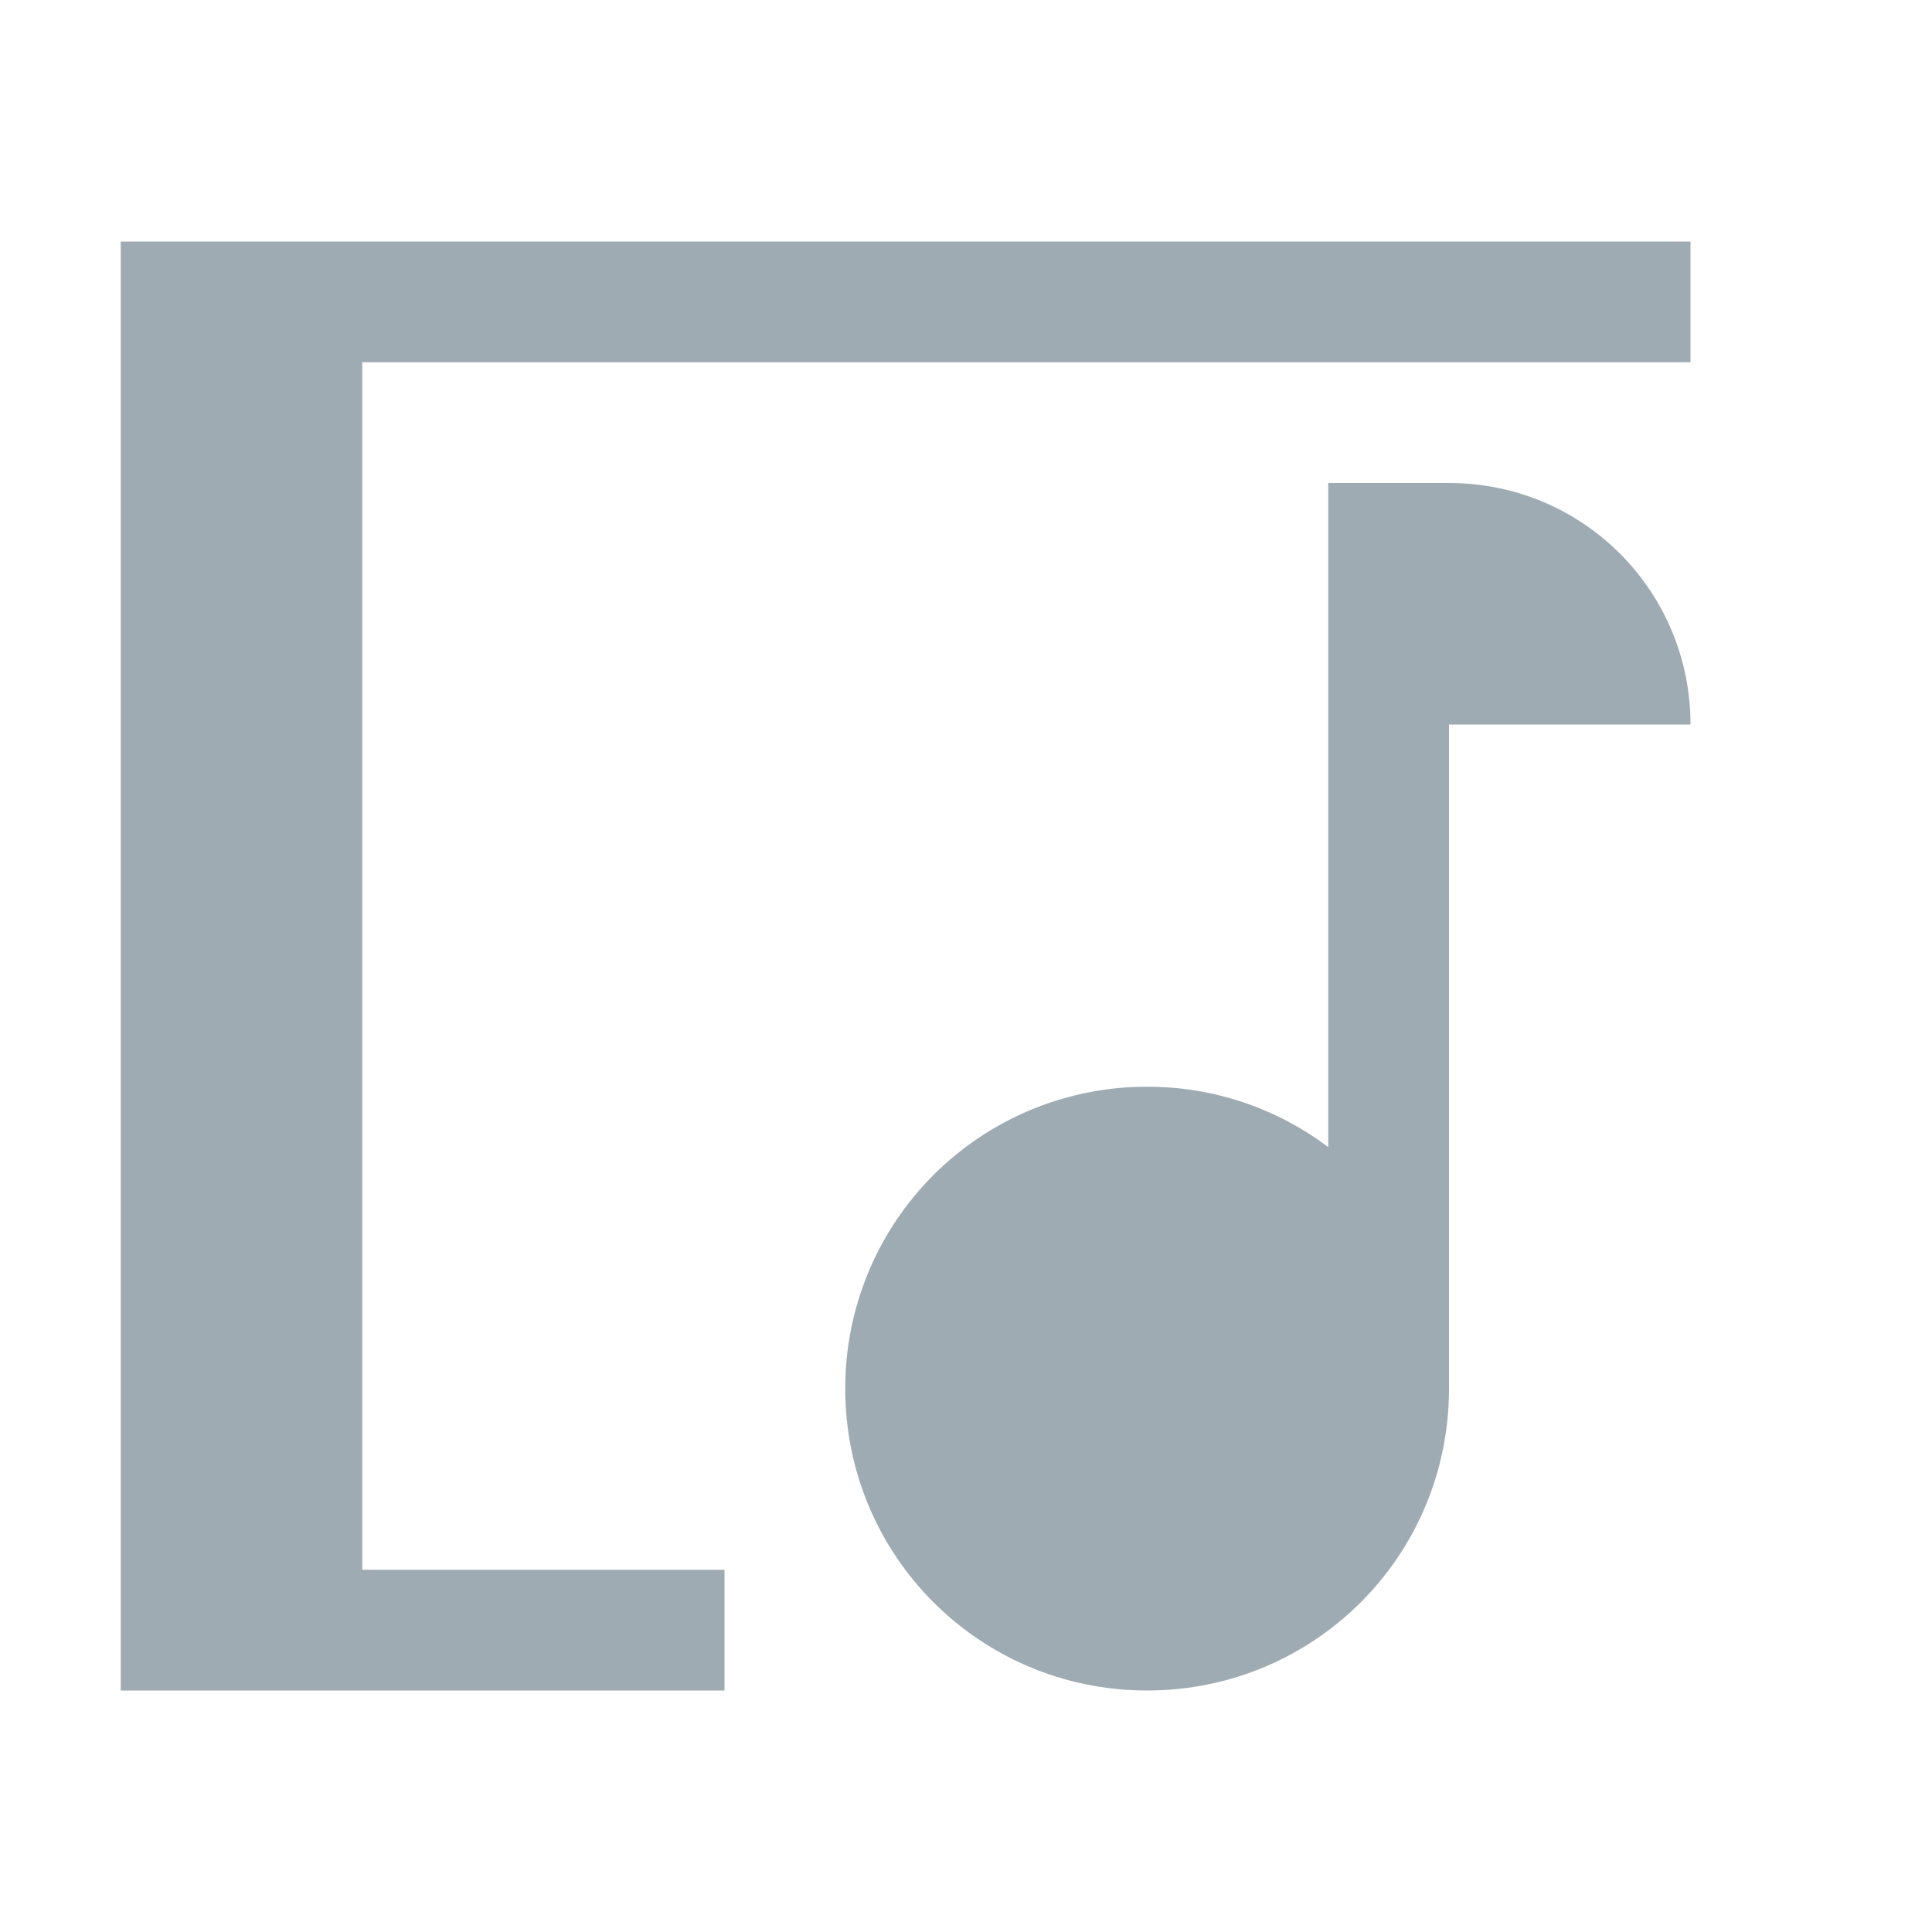
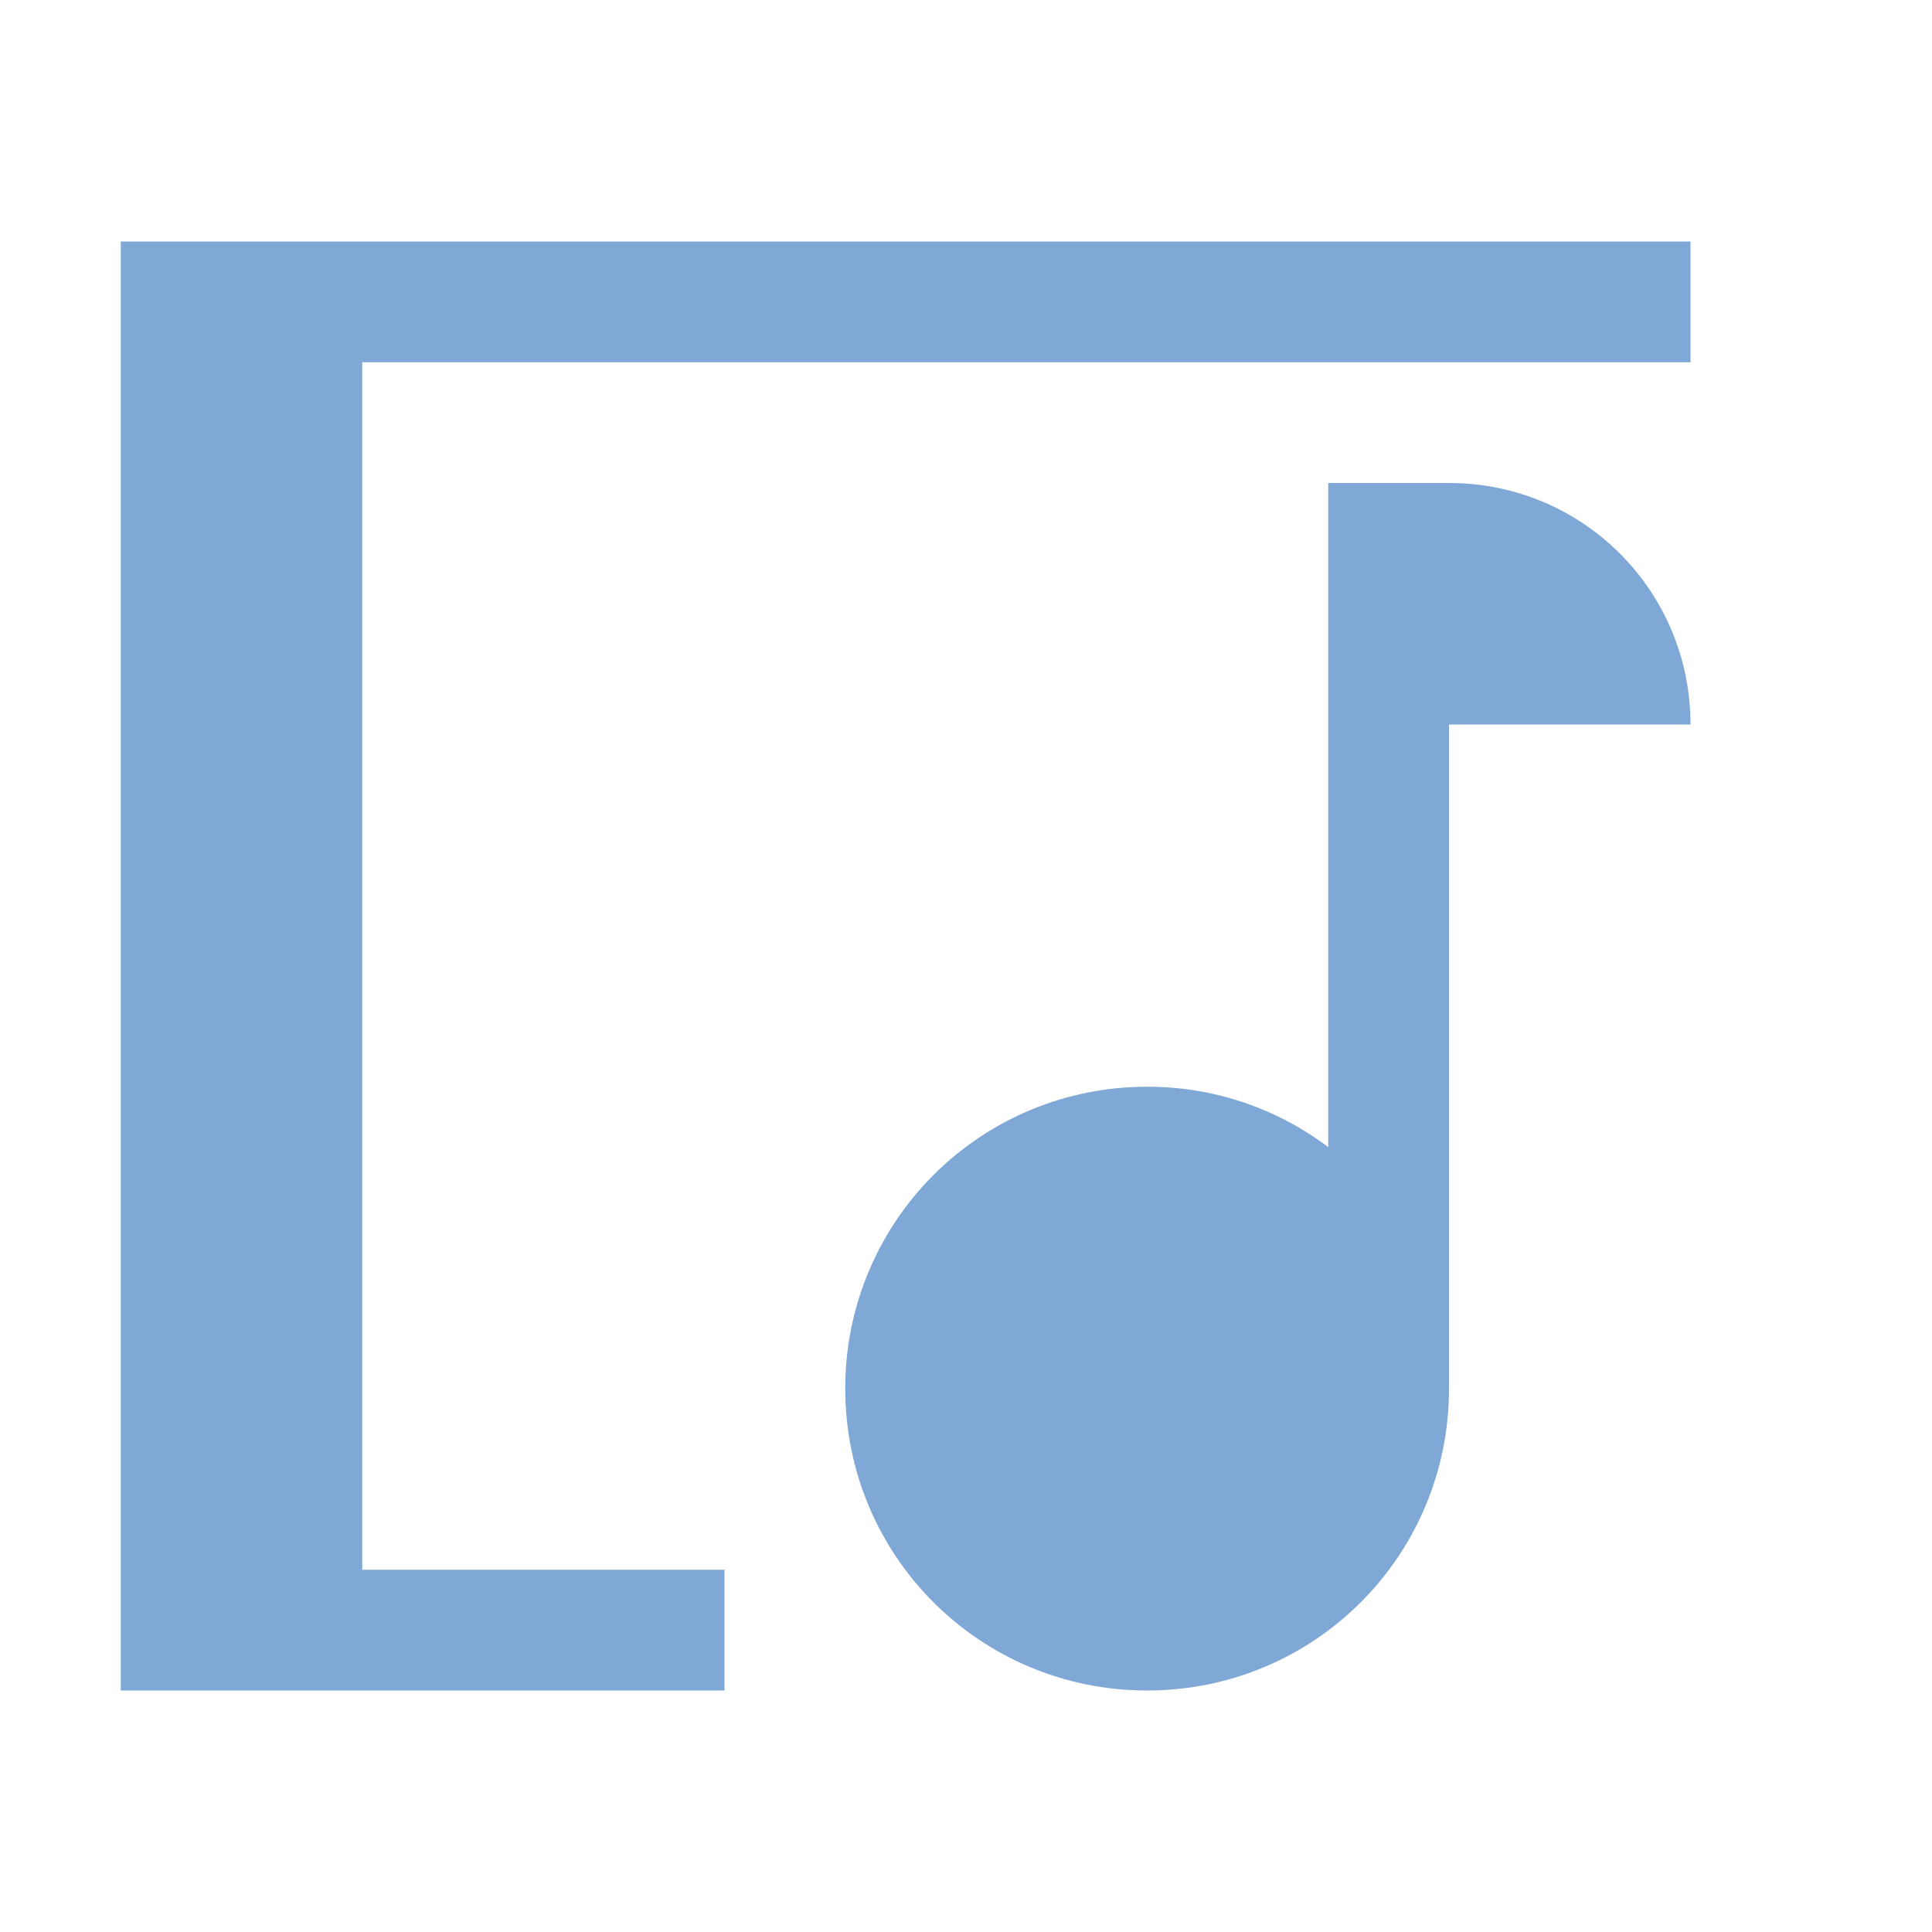
<svg xmlns="http://www.w3.org/2000/svg" viewBox="0 0 16 16">
-   <path d="M1 2v12h5v-1H3V3h11V2H1zm10 2v5.5A2.477 2.477 0 0 0 9.5 9 2.495 2.495 0 0 0 7 11.5C7 12.885 8.115 14 9.5 14s2.5-1.115 2.5-2.5V6h2c0-1.108-.892-2-2-2h-1z" fill="currentColor" color="#9fabb3" />
+   <path d="M1 2v12h5v-1H3V3h11V2H1zm10 2v5.5A2.477 2.477 0 0 0 9.5 9 2.495 2.495 0 0 0 7 11.5C7 12.885 8.115 14 9.5 14s2.5-1.115 2.5-2.5V6h2c0-1.108-.892-2-2-2h-1z" fill="currentColor" color="#7fa8d6" />
</svg>
